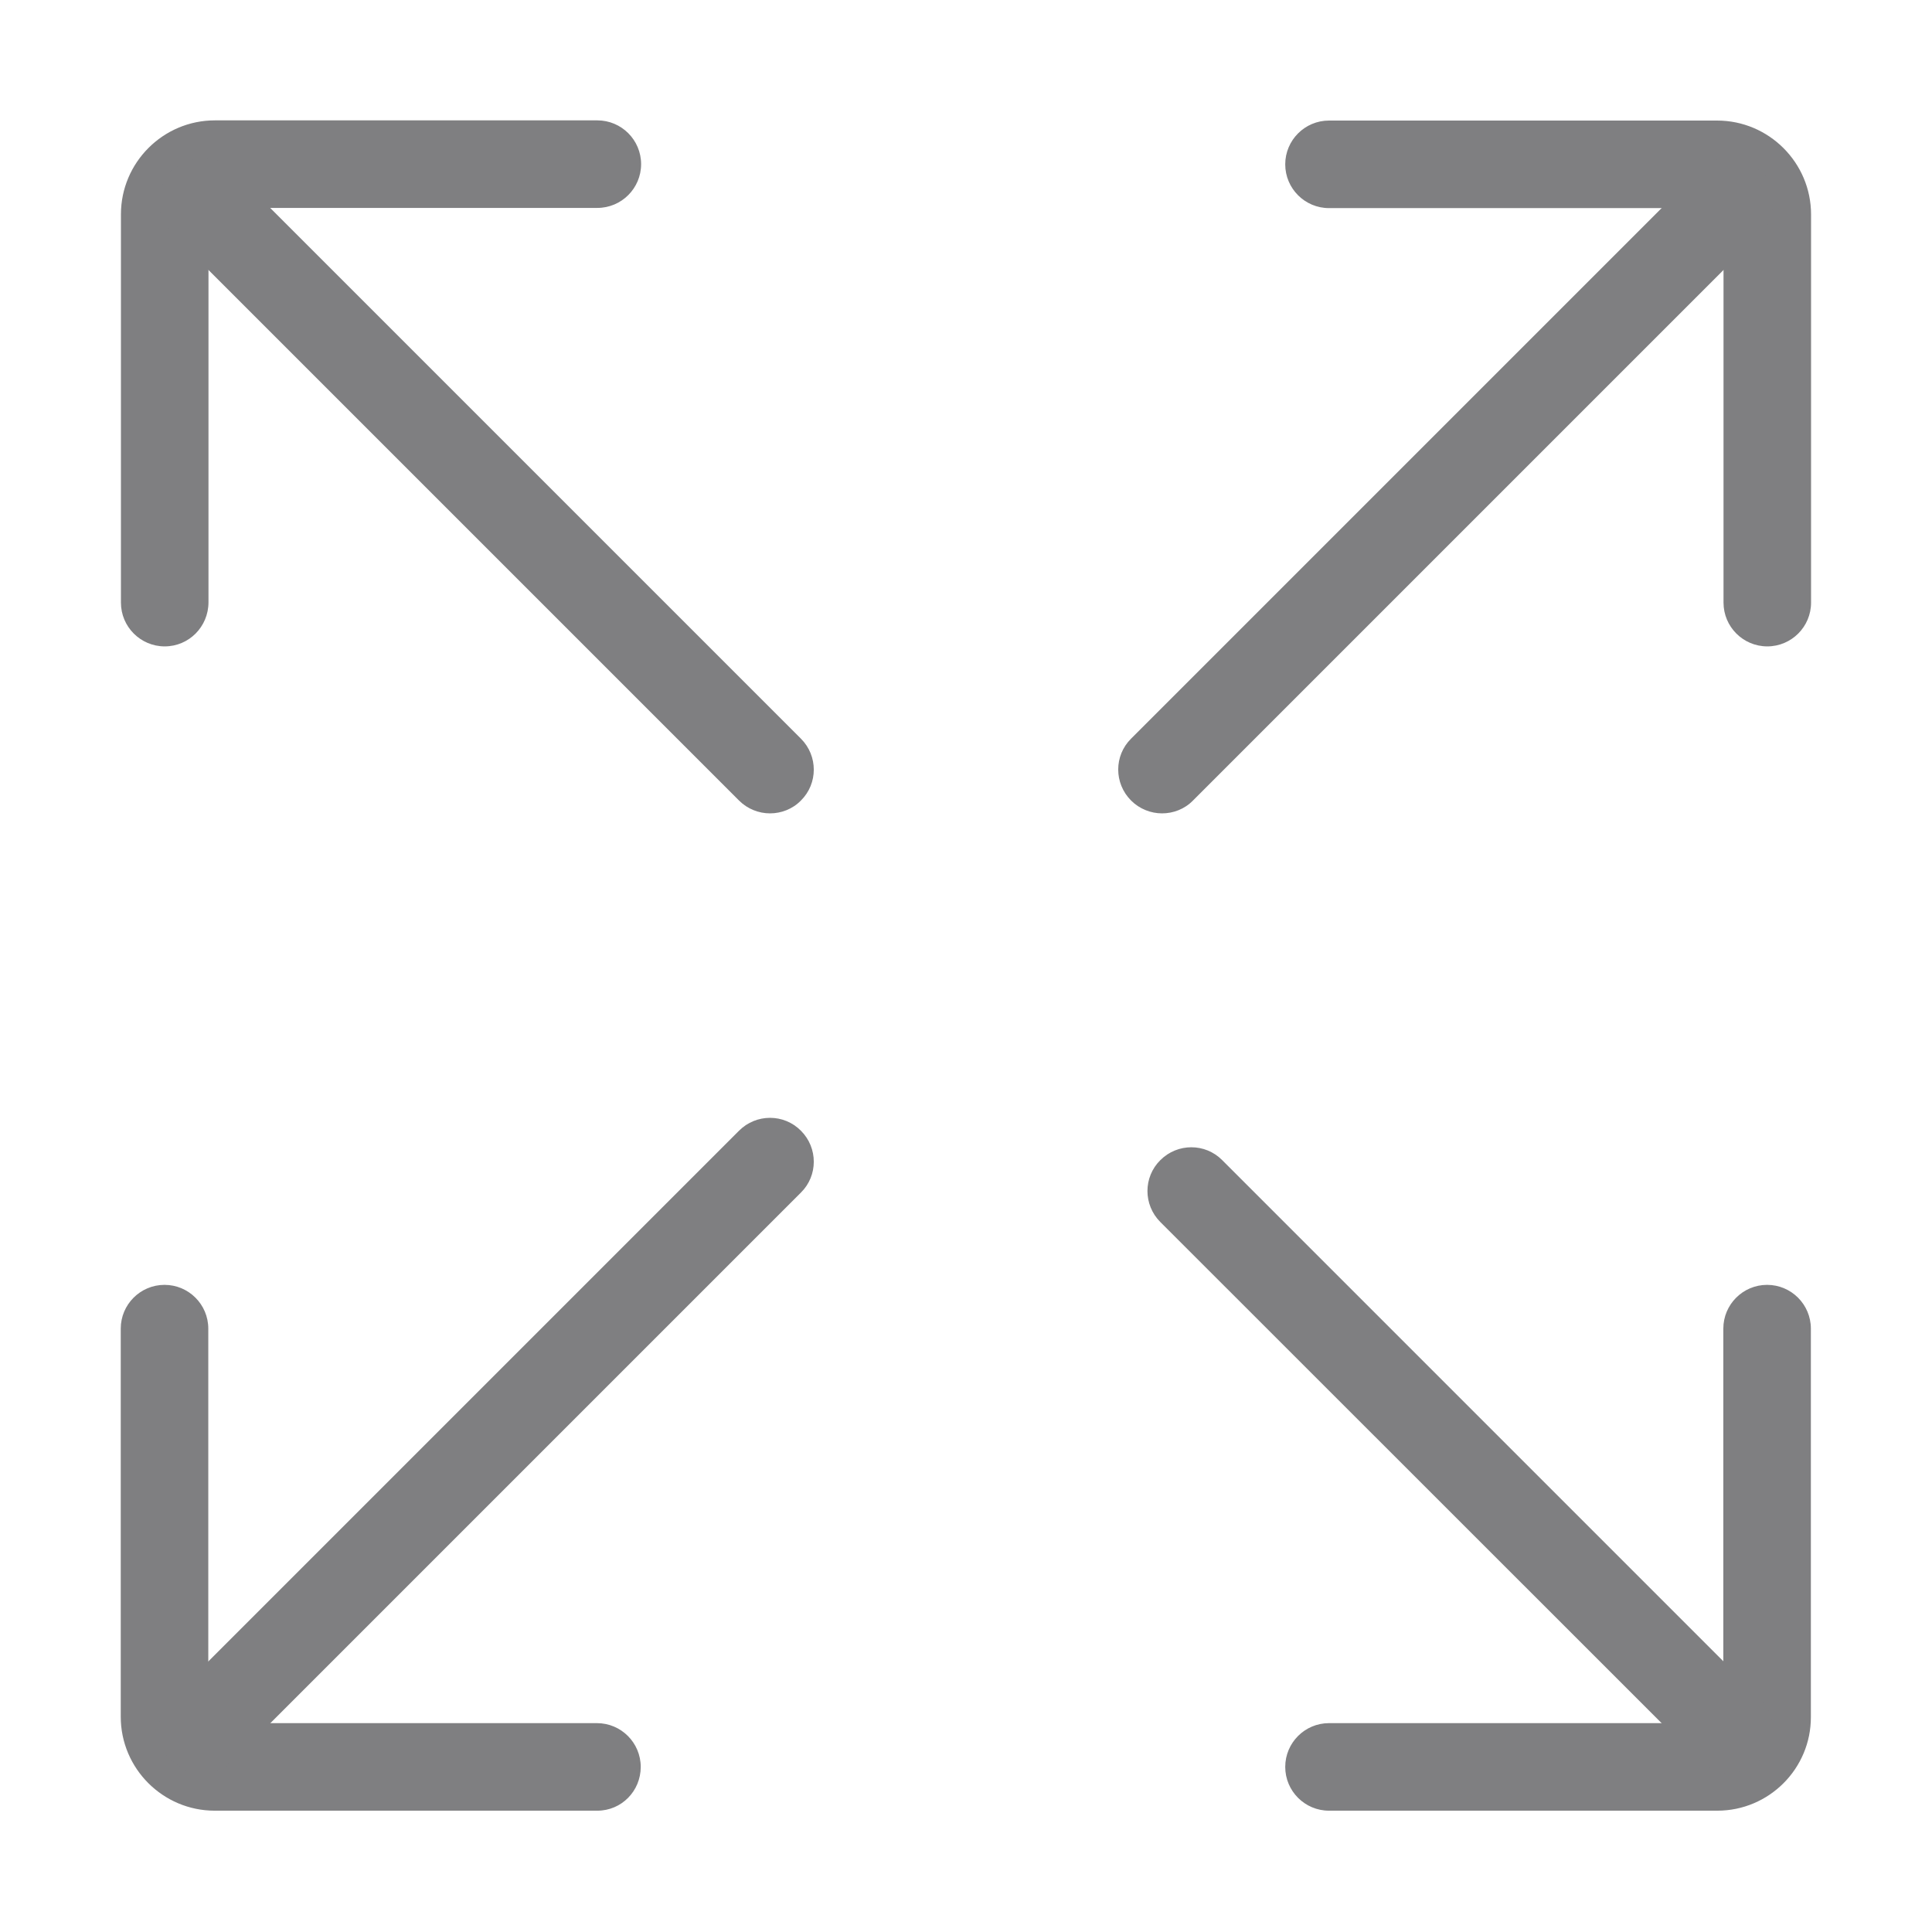
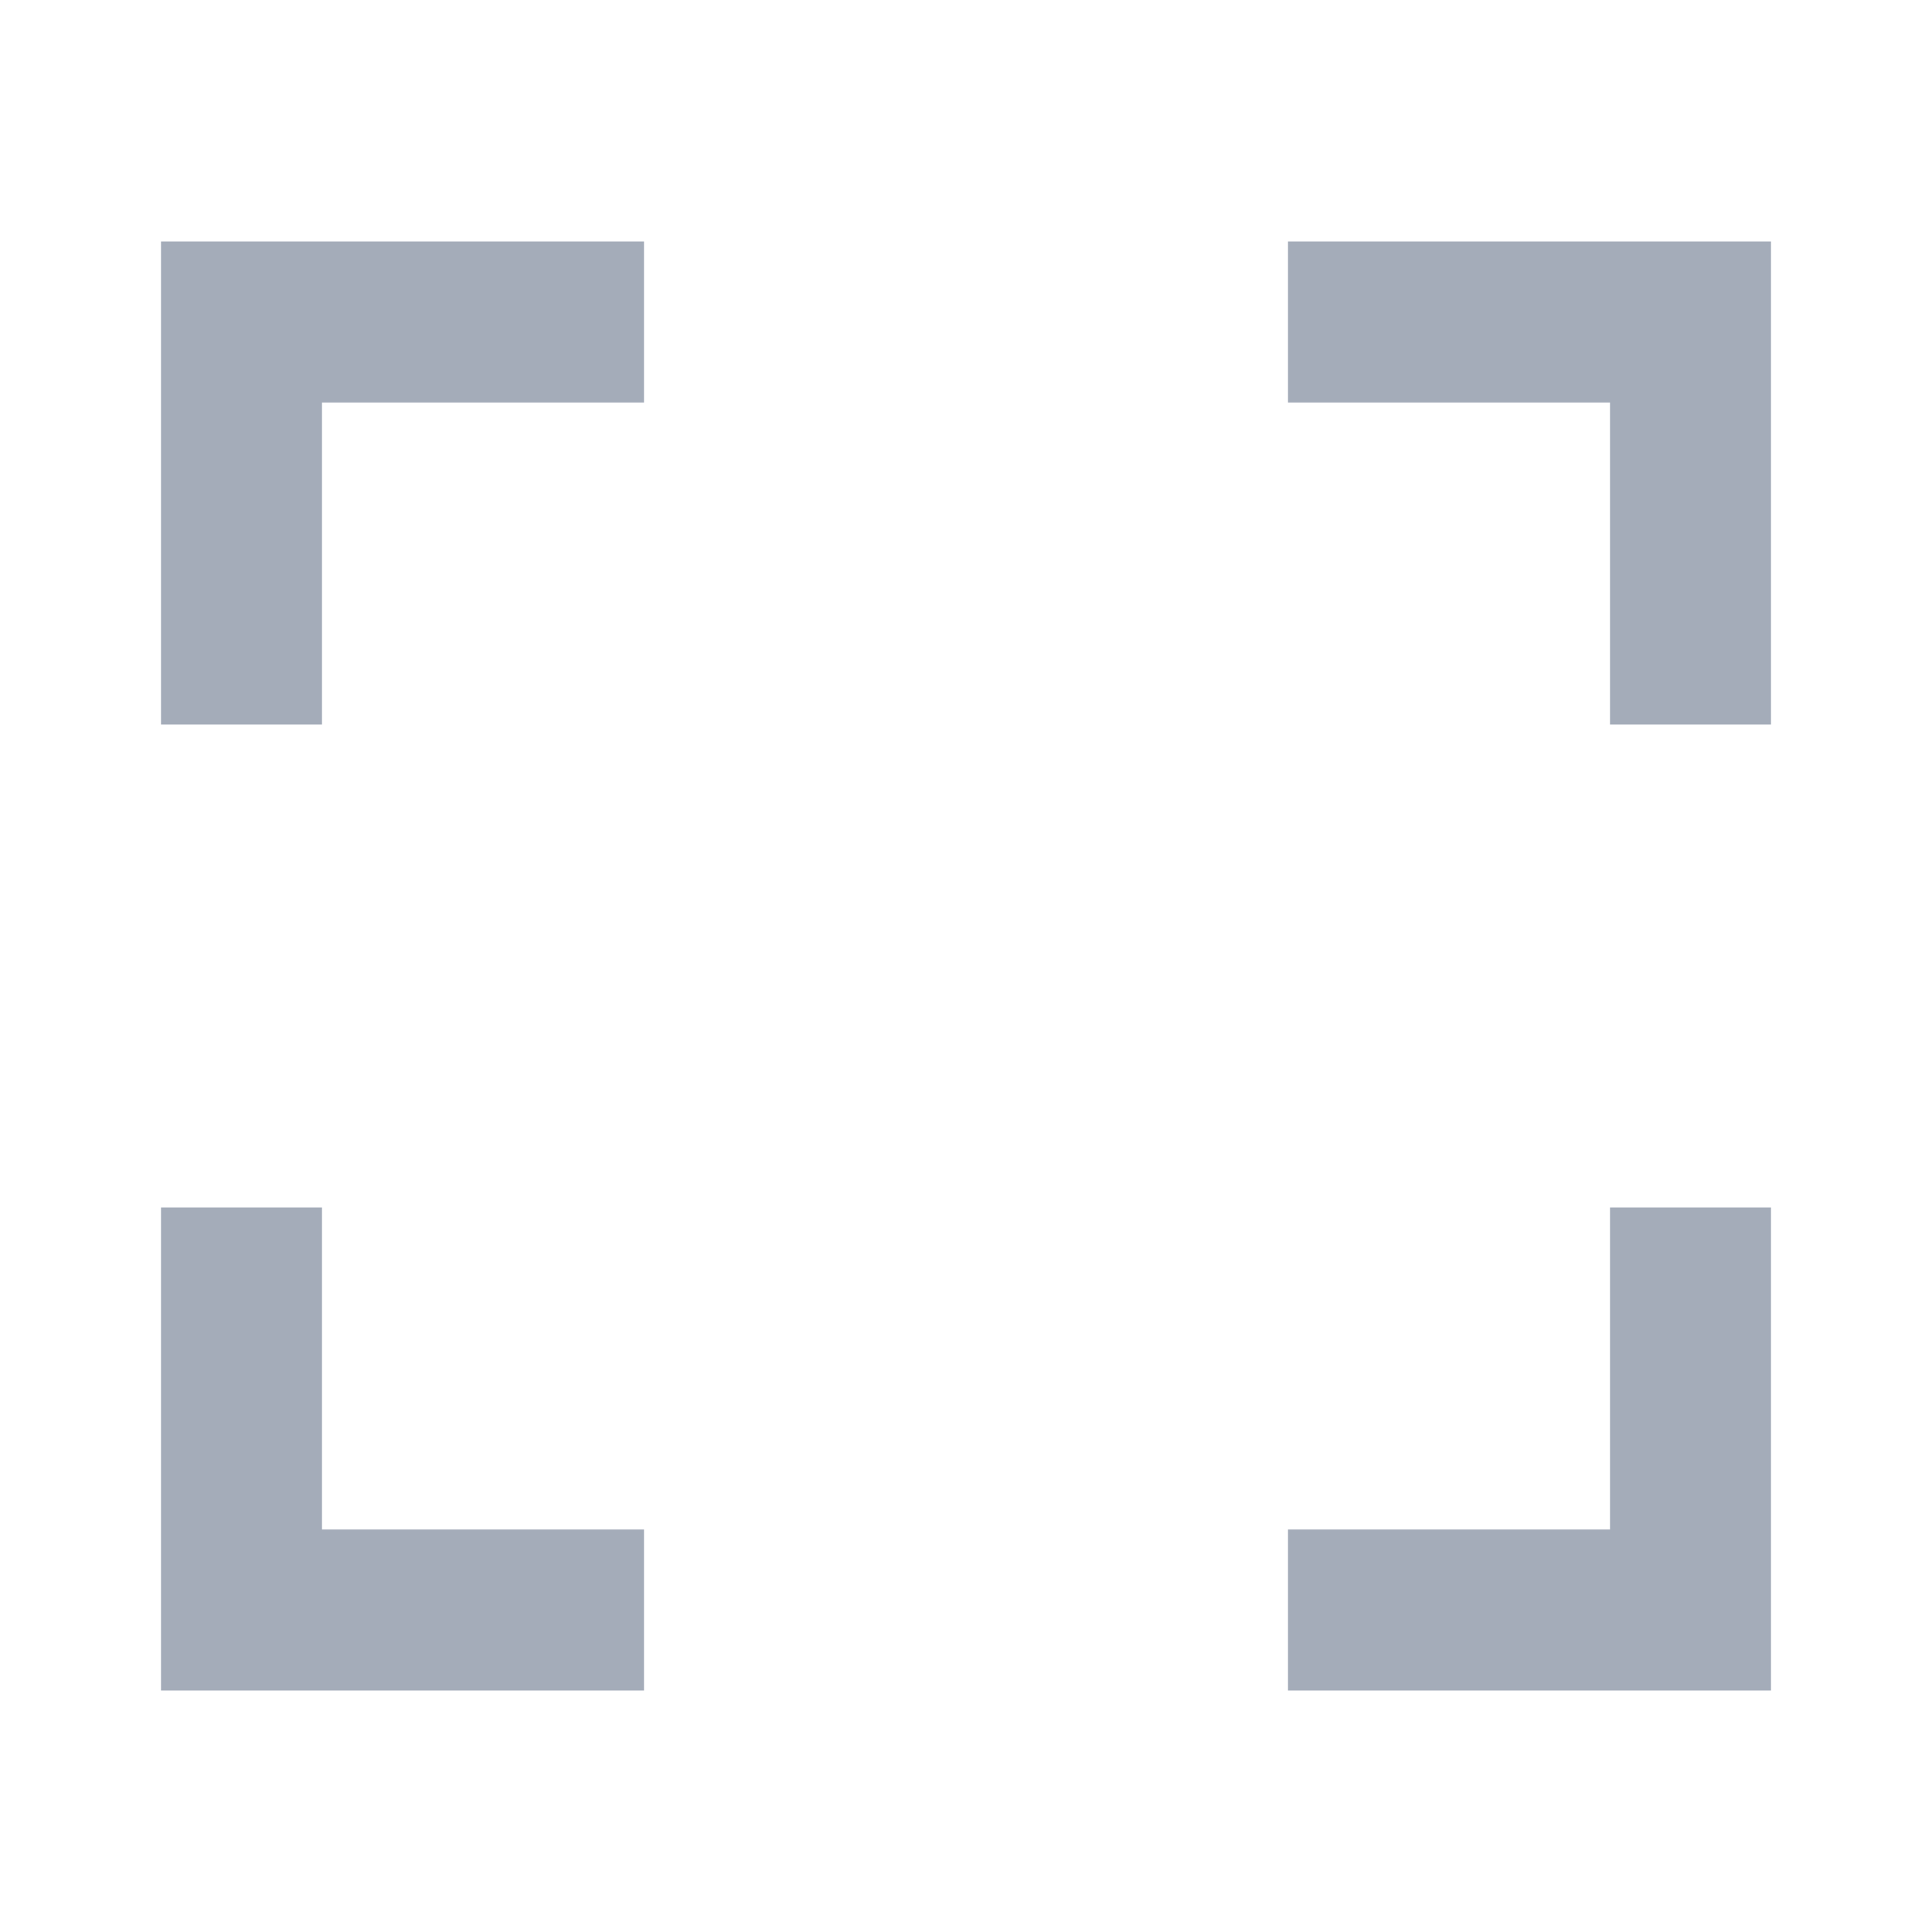
- <svg xmlns="http://www.w3.org/2000/svg" t="1724295616637" class="icon" viewBox="0 0 1024 1024" version="1.1" p-id="4239" width="64" height="64">
-   <path d="M936.7 342.6c-12.8 0-23.2-10.4-23.2-23.2V113.6c0-1.8-1.5-3.3-3.3-3.3H704.4c-12.8 0-23.2-10.4-23.2-23.2s10.4-23.2 23.2-23.2h205.7c27.4 0 49.8 22.3 49.8 49.8v205.7c0 12.8-10.4 23.2-23.2 23.2zM87.3 342.6c-12.8 0-23.2-10.4-23.2-23.2V113.6c0-27.4 22.3-49.8 49.8-49.8h202.7c12.8 0 23.2 10.4 23.2 23.2s-10.4 23.2-23.2 23.2H113.8c-1.8 0-3.3 1.5-3.3 3.3v205.7c0 13-10.4 23.4-23.2 23.4zM316.6 959.7H113.8c-27.4 0-49.8-22.3-49.8-49.8V704.2c0-12.8 10.4-23.2 23.2-23.2s23.2 10.4 23.2 23.2V910c0 1.8 1.5 3.3 3.3 3.3h202.7c12.8 0 23.2 10.4 23.2 23.2s-10.2 23.2-23 23.2zM910.2 959.7H704.4c-12.8 0-23.2-10.4-23.2-23.2s10.4-23.2 23.2-23.2h205.7c1.8 0 3.3-1.5 3.3-3.3V704.2c0-12.8 10.4-23.2 23.2-23.2s23.2 10.4 23.2 23.2V910c0.1 27.4-22.2 49.7-49.6 49.7z" fill="#7F7F81" p-id="4240" />
-   <path d="M408.1 431.1c-5.9 0-11.9-2.3-16.4-6.8L90.8 123.4c-9.1-9.1-9.1-23.8 0-32.8 9.1-9.1 23.8-9.1 32.8 0l300.9 300.9c9.1 9.1 9.1 23.8 0 32.8-4.5 4.6-10.5 6.8-16.4 6.8zM916.8 939.8c-5.9 0-11.9-2.3-16.4-6.8L615 647.7c-9.1-9.1-9.1-23.8 0-32.8 9.1-9.1 23.8-9.1 32.8 0l285.3 285.3c9.1 9.1 9.1 23.8 0 32.8-4.4 4.6-10.4 6.8-16.3 6.8zM107.2 939.8c-5.9 0-11.9-2.3-16.4-6.8-9.1-9.1-9.1-23.8 0-32.8l300.9-300.9c9.1-9.1 23.8-9.1 32.8 0 9.1 9.1 9.1 23.8 0 32.8L123.6 933c-4.5 4.6-10.5 6.8-16.4 6.8zM615.9 431.1c-5.9 0-11.9-2.3-16.4-6.8-9.1-9.1-9.1-23.8 0-32.8L900.4 90.6c9.1-9.1 23.8-9.1 32.8 0 9.1 9.1 9.1 23.8 0 32.8L632.3 424.3c-4.5 4.6-10.5 6.8-16.4 6.8z" fill="#7F7F81" p-id="4241" />
+ <svg xmlns="http://www.w3.org/2000/svg" width="24" height="24" viewBox="0 0 24 24" fill="none">
+   <path d="M8 3V5H4V9H2V3H8ZM2 21V15H4V19H8V21H2ZM22 21H16V19H20V15H22V21ZM22 9H20V5H16V3H22V9Z" fill="#A4ACB9" />
</svg>
